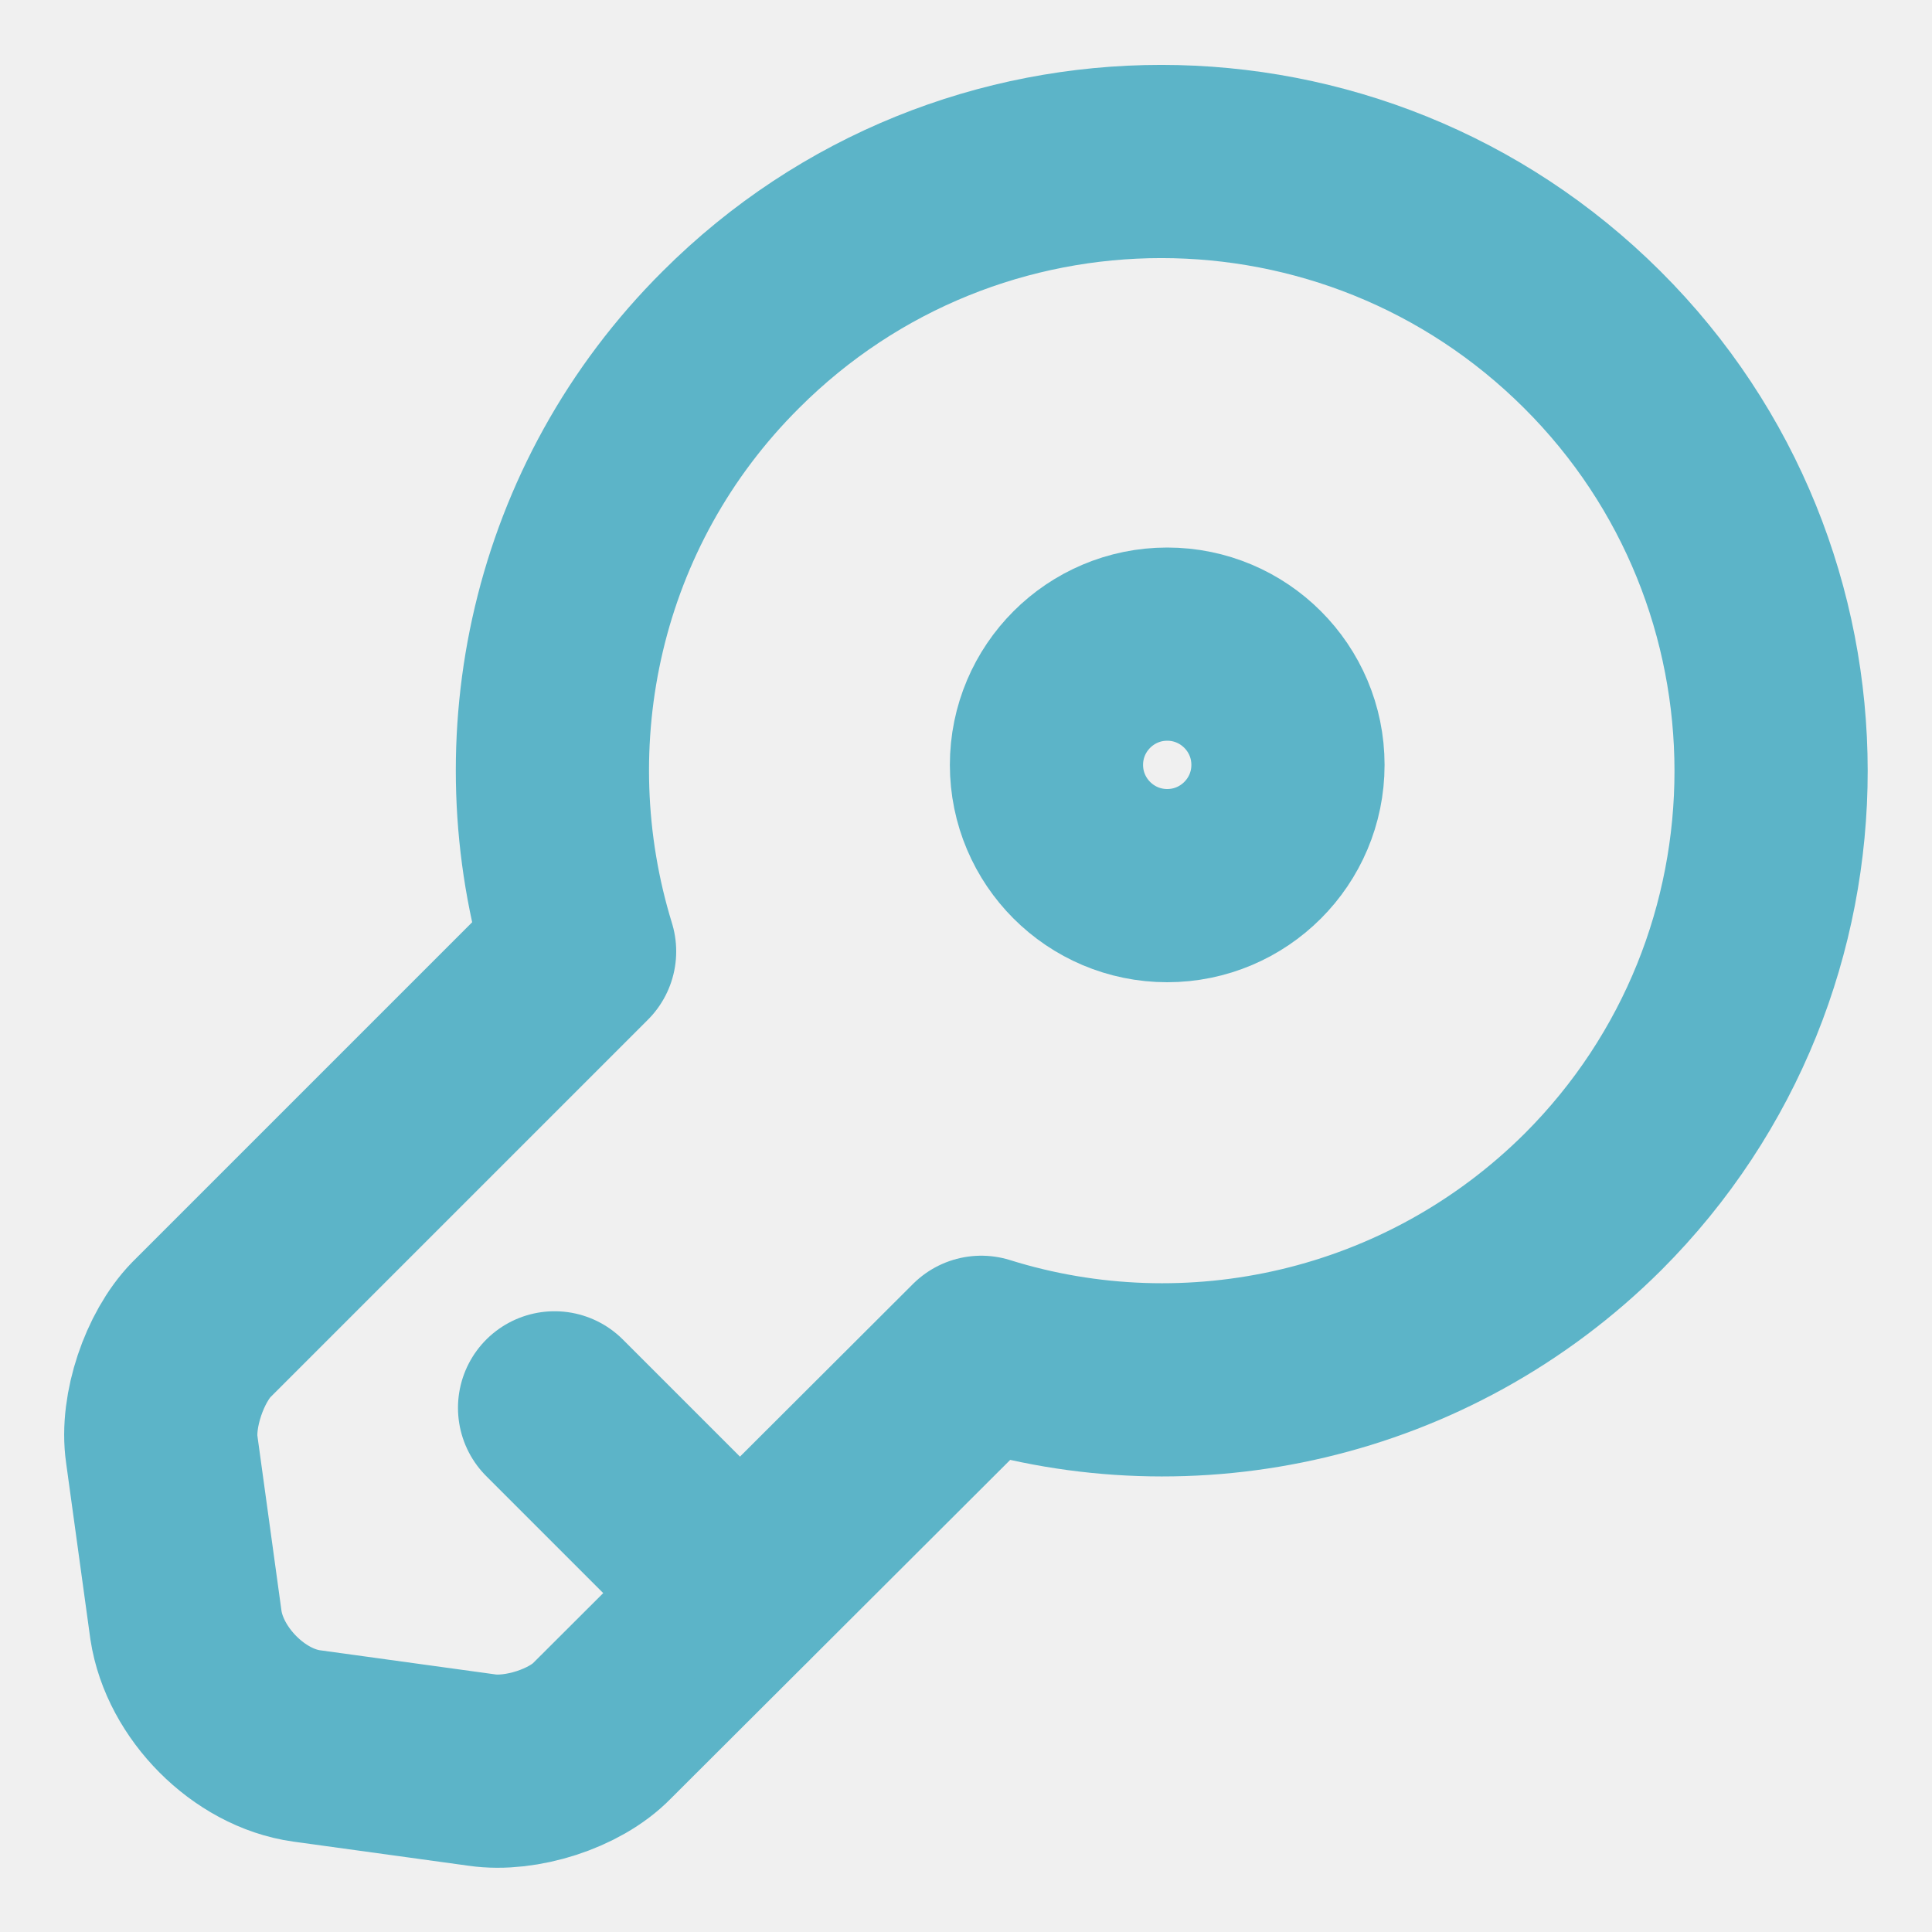
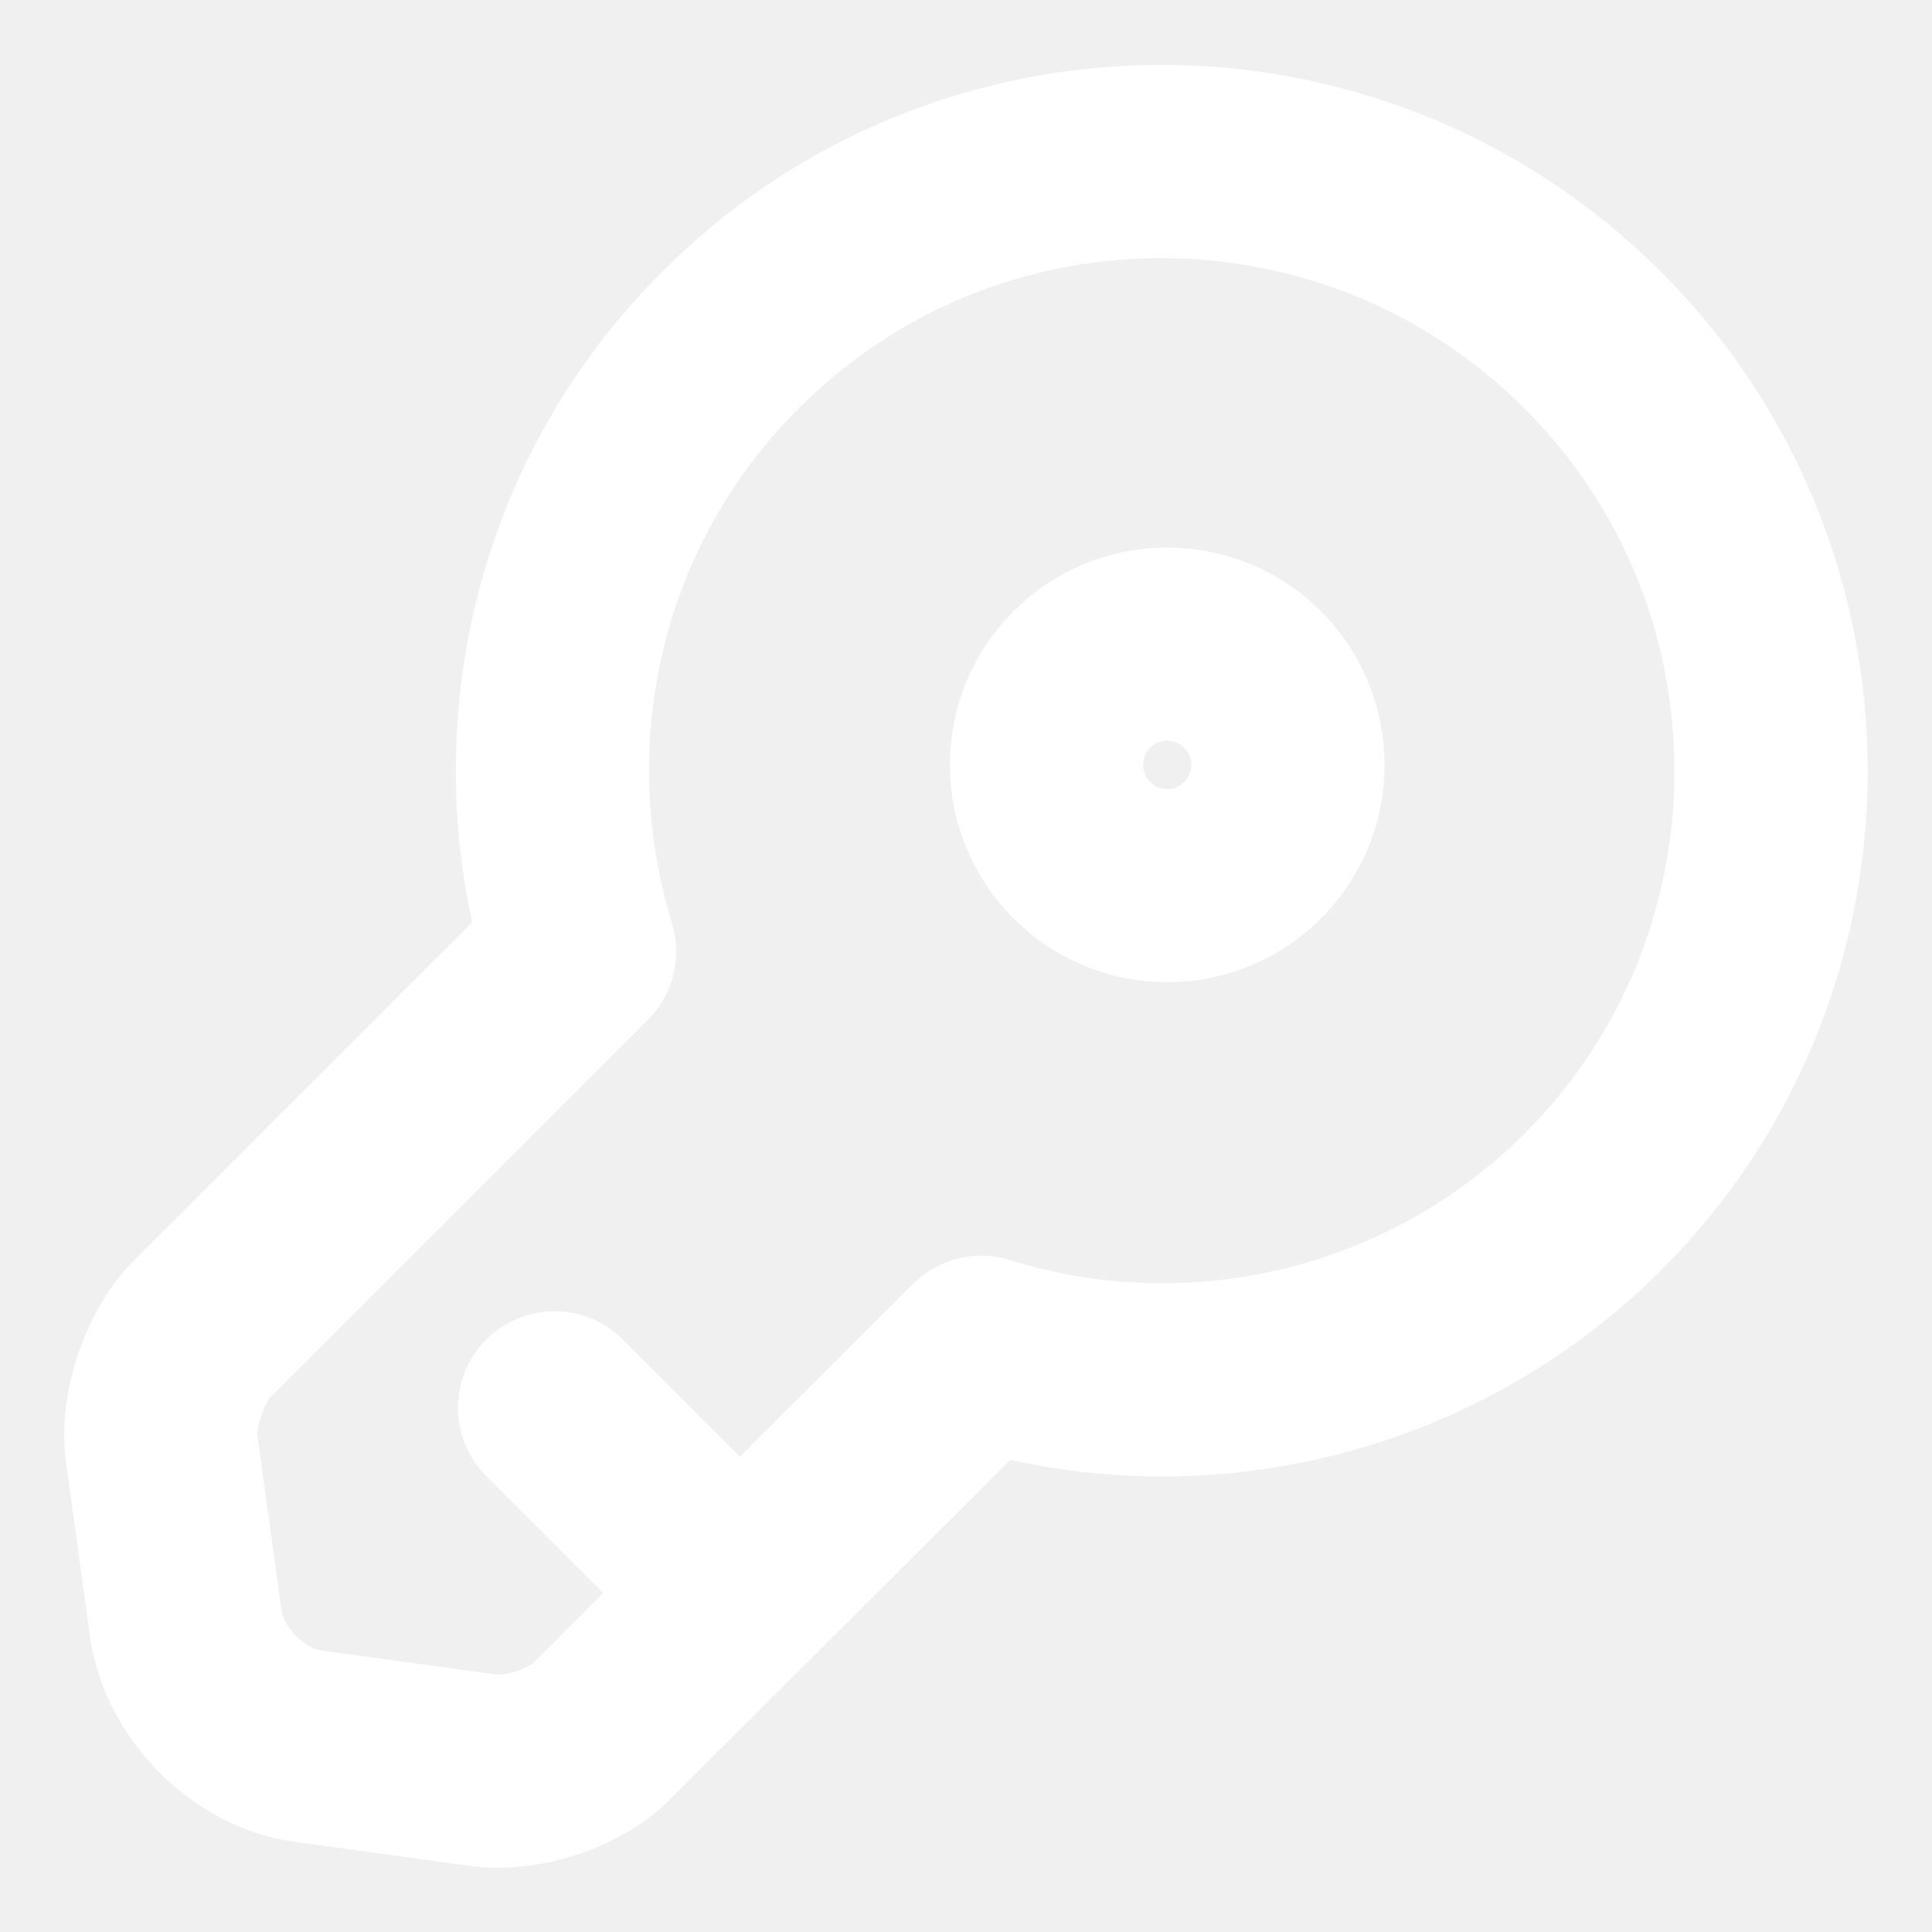
<svg xmlns="http://www.w3.org/2000/svg" width="20" height="20" viewBox="0 0 20 20" fill="none">
-   <path d="M16.491 12.441C14.775 14.149 12.316 14.674 10.158 13.999L6.233 17.916C5.95 18.207 5.391 18.382 4.991 18.324L3.175 18.074C2.575 17.991 2.016 17.424 1.925 16.824L1.675 15.007C1.616 14.607 1.808 14.049 2.083 13.766L6 9.849C5.333 7.682 5.85 5.224 7.566 3.516C10.025 1.057 14.016 1.057 16.483 3.516C18.95 5.974 18.95 9.982 16.491 12.441Z" stroke="#5CB4C8" stroke-width="2" stroke-miterlimit="10" stroke-linecap="round" stroke-linejoin="round" />
-   <path d="M5.741 14.574L7.658 16.491" stroke="#5CB4C8" stroke-width="2" stroke-miterlimit="10" stroke-linecap="round" stroke-linejoin="round" />
-   <path d="M12.083 9.168C12.773 9.168 13.333 8.608 13.333 7.918C13.333 7.228 12.773 6.668 12.083 6.668C11.393 6.668 10.833 7.228 10.833 7.918C10.833 8.608 11.393 9.168 12.083 9.168Z" stroke="#5CB4C8" stroke-width="2" stroke-linecap="round" stroke-linejoin="round" />
+   <path d="M16.491 12.441C14.775 14.149 12.316 14.674 10.158 13.999L6.233 17.916C5.95 18.207 5.391 18.382 4.991 18.324L3.175 18.074C2.575 17.991 2.016 17.424 1.925 16.824L1.675 15.007C1.616 14.607 1.808 14.049 2.083 13.766L6 9.849C5.333 7.682 5.85 5.224 7.566 3.516C10.025 1.057 14.016 1.057 16.483 3.516C18.95 5.974 18.95 9.982 16.491 12.441Z" stroke="#ffffff" stroke-width="2" stroke-miterlimit="10" stroke-linecap="round" stroke-linejoin="round" />
+   <path d="M5.741 14.574L7.658 16.491" stroke="#ffffff" stroke-width="2" stroke-miterlimit="10" stroke-linecap="round" stroke-linejoin="round" />
+   <path d="M12.083 9.168C12.773 9.168 13.333 8.608 13.333 7.918C13.333 7.228 12.773 6.668 12.083 6.668C11.393 6.668 10.833 7.228 10.833 7.918C10.833 8.608 11.393 9.168 12.083 9.168Z" stroke="#ffffff" stroke-width="2" stroke-linecap="round" stroke-linejoin="round" />
</svg>
